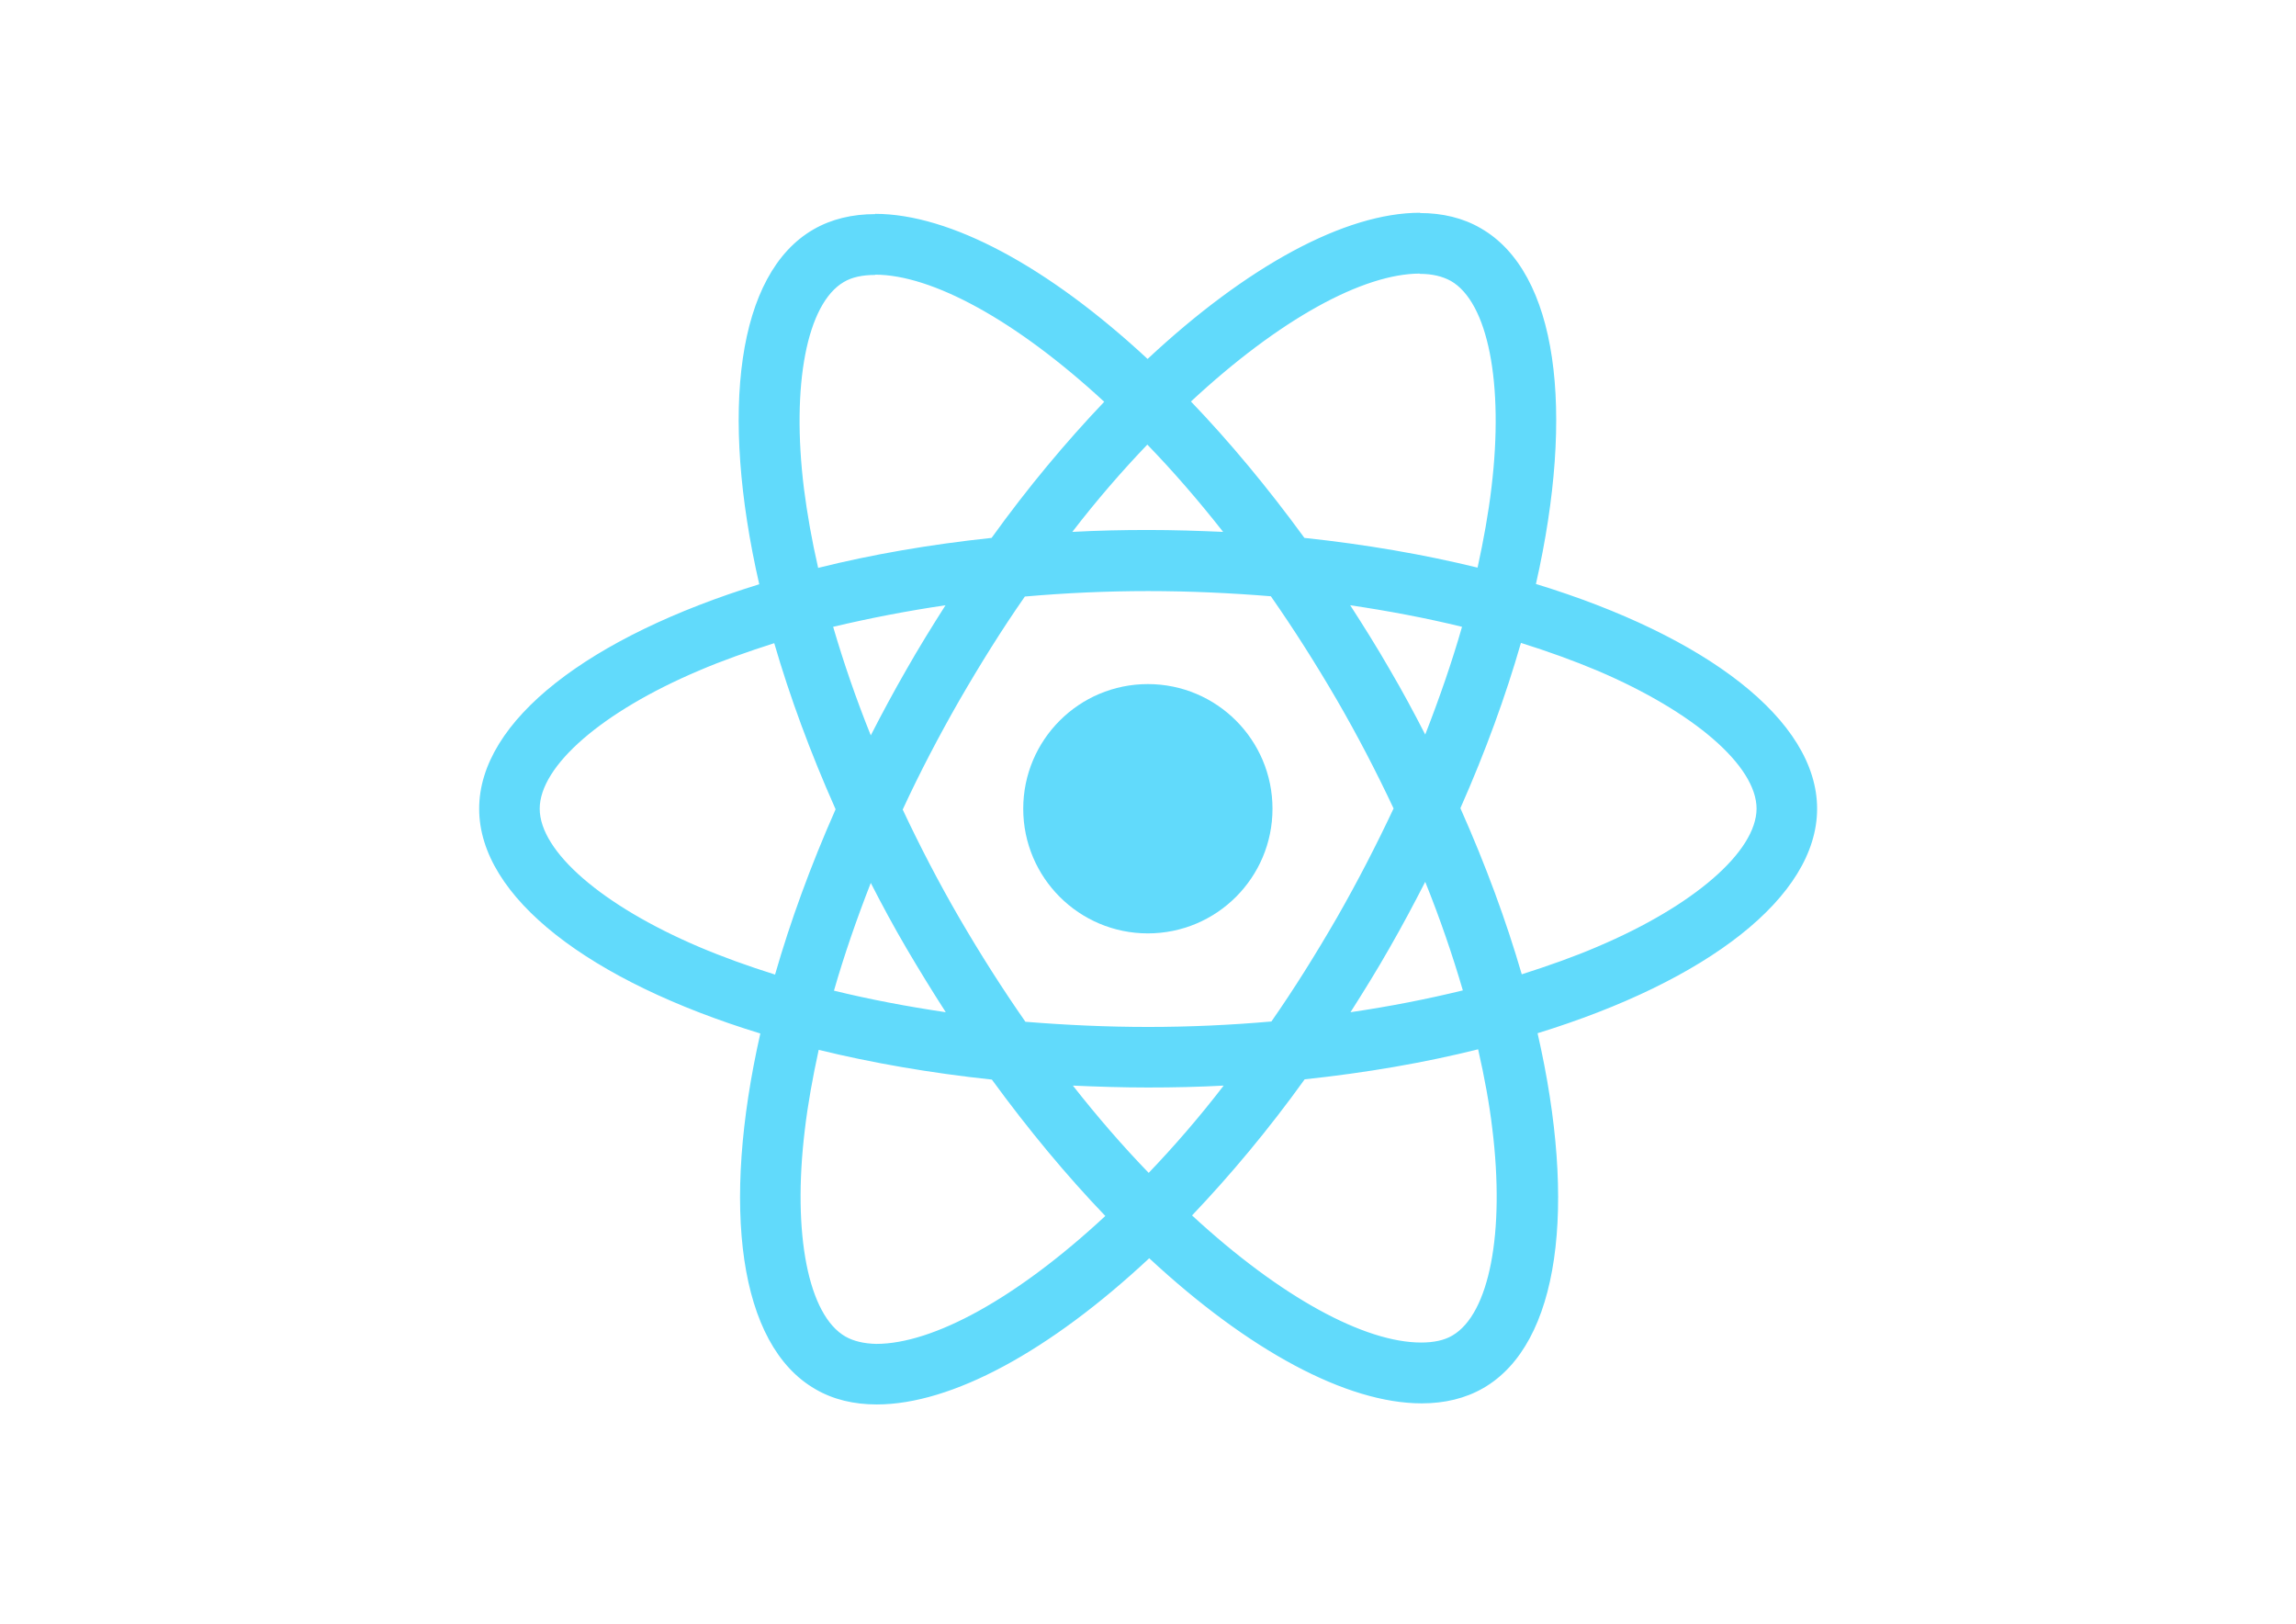
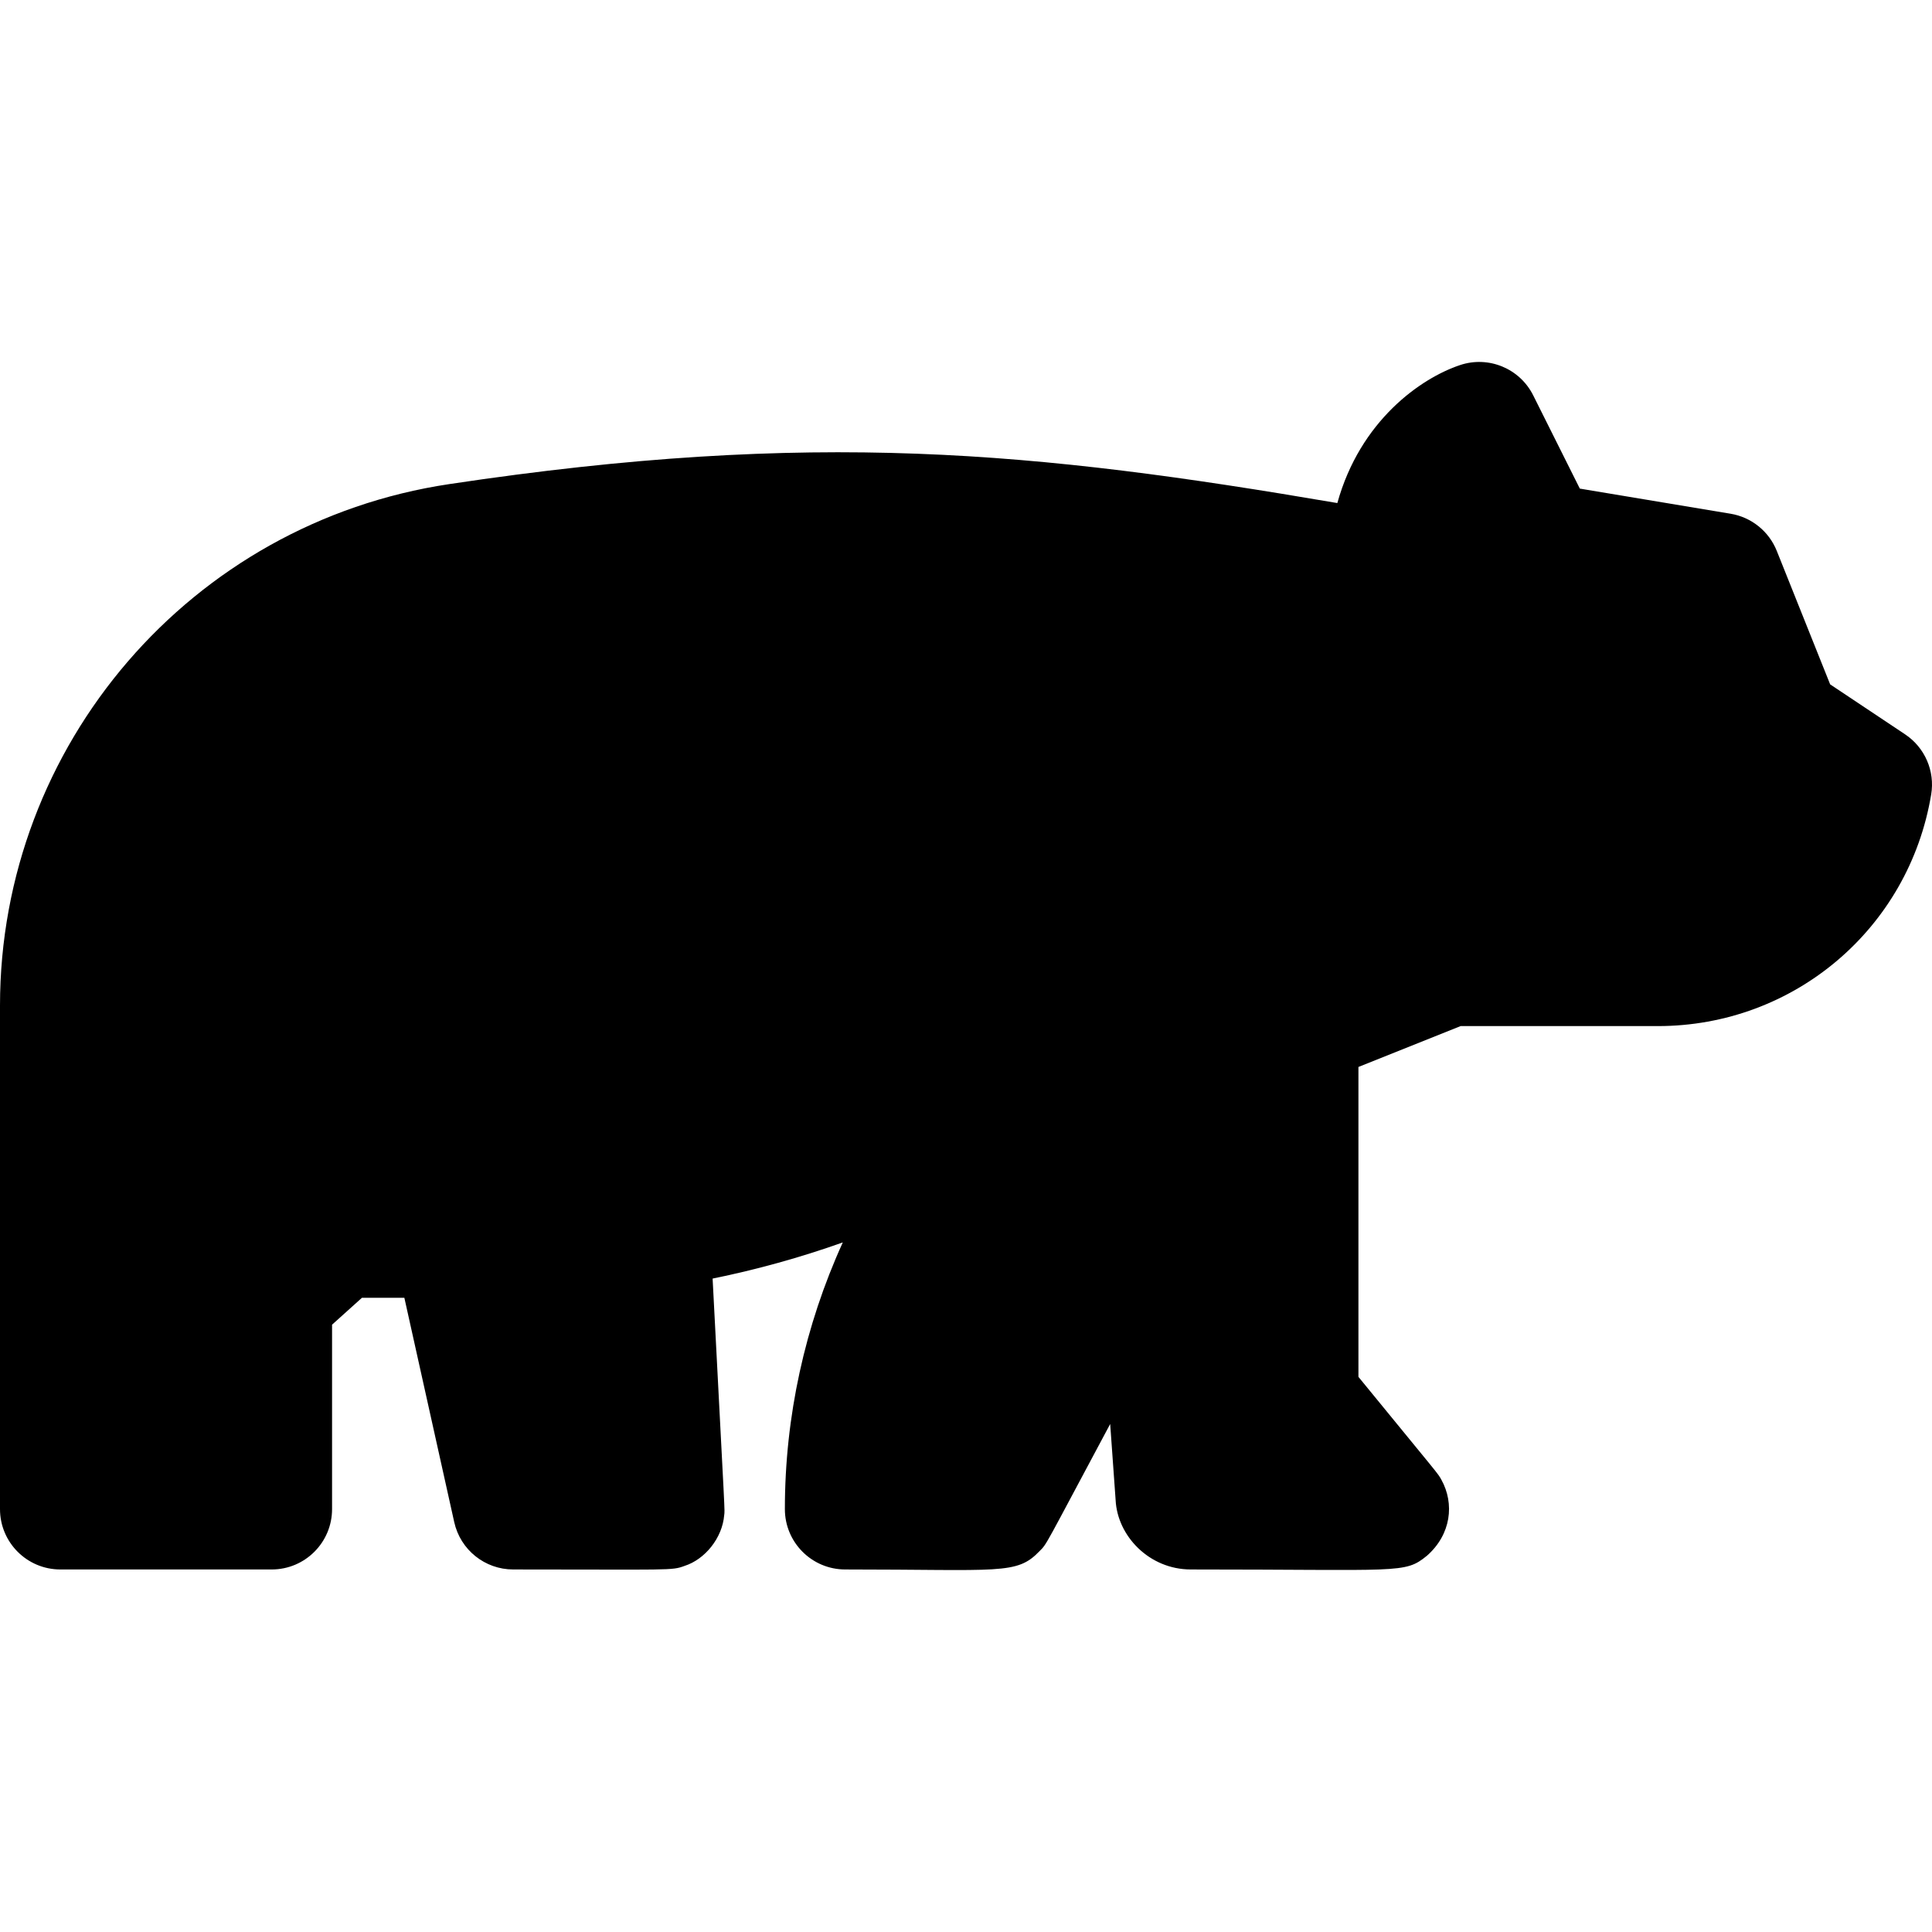
- <svg xmlns="http://www.w3.org/2000/svg" viewBox="0 0 841.9 595.3">
-   <g fill="#61DAFB">
-     <path d="M666.3 296.5c0-32.5-40.7-63.3-103.1-82.4 14.4-63.6 8-114.2-20.2-130.4-6.5-3.8-14.1-5.6-22.4-5.6v22.3c4.6 0 8.3.9 11.4 2.6 13.6 7.8 19.5 37.5 14.9 75.7-1.1 9.4-2.9 19.3-5.1 29.4-19.6-4.8-41-8.5-63.5-10.9-13.5-18.5-27.5-35.3-41.6-50 32.6-30.3 63.2-46.9 84-46.9V78c-27.5 0-63.5 19.6-99.9 53.6-36.4-33.8-72.4-53.2-99.9-53.2v22.3c20.7 0 51.4 16.5 84 46.6-14 14.7-28 31.4-41.3 49.9-22.6 2.4-44 6.1-63.6 11-2.3-10-4-19.7-5.2-29-4.7-38.2 1.1-67.9 14.6-75.8 3-1.8 6.9-2.6 11.5-2.6V78.5c-8.4 0-16 1.8-22.6 5.6-28.1 16.2-34.4 66.7-19.9 130.1-62.2 19.2-102.7 49.9-102.7 82.3 0 32.5 40.7 63.3 103.1 82.4-14.4 63.6-8 114.2 20.2 130.4 6.5 3.8 14.1 5.6 22.5 5.6 27.5 0 63.5-19.6 99.9-53.6 36.4 33.8 72.4 53.2 99.9 53.2 8.4 0 16-1.8 22.6-5.6 28.1-16.2 34.4-66.7 19.9-130.1 62-19.1 102.5-49.9 102.5-82.3zm-130.2-66.7c-3.7 12.9-8.3 26.2-13.5 39.5-4.1-8-8.4-16-13.1-24-4.6-8-9.5-15.8-14.4-23.4 14.2 2.1 27.9 4.7 41 7.9zm-45.8 106.5c-7.8 13.5-15.8 26.3-24.1 38.2-14.9 1.3-30 2-45.2 2-15.1 0-30.2-.7-45-1.9-8.3-11.9-16.4-24.6-24.2-38-7.6-13.1-14.5-26.4-20.8-39.8 6.2-13.4 13.2-26.8 20.7-39.9 7.8-13.5 15.8-26.3 24.1-38.2 14.9-1.3 30-2 45.2-2 15.1 0 30.2.7 45 1.9 8.3 11.9 16.4 24.6 24.2 38 7.6 13.1 14.5 26.4 20.8 39.8-6.3 13.4-13.2 26.8-20.7 39.9zm32.3-13c5.4 13.4 10 26.8 13.8 39.8-13.1 3.2-26.9 5.9-41.2 8 4.9-7.7 9.8-15.6 14.4-23.7 4.6-8 8.9-16.1 13-24.1zM421.2 430c-9.3-9.6-18.6-20.3-27.8-32 9 .4 18.2.7 27.5.7 9.4 0 18.7-.2 27.8-.7-9 11.7-18.3 22.4-27.5 32zm-74.4-58.9c-14.2-2.1-27.9-4.7-41-7.9 3.7-12.9 8.3-26.2 13.5-39.5 4.1 8 8.4 16 13.1 24 4.7 8 9.5 15.8 14.4 23.4zM420.7 163c9.3 9.6 18.6 20.3 27.8 32-9-.4-18.2-.7-27.5-.7-9.4 0-18.7.2-27.8.7 9-11.7 18.3-22.4 27.5-32zm-74 58.9c-4.9 7.7-9.8 15.6-14.4 23.7-4.6 8-8.9 16-13 24-5.4-13.4-10-26.8-13.8-39.8 13.1-3.1 26.9-5.8 41.2-7.9zm-90.5 125.2c-35.4-15.1-58.3-34.9-58.3-50.6 0-15.7 22.9-35.6 58.3-50.6 8.6-3.7 18-7 27.7-10.1 5.7 19.6 13.2 40 22.5 60.9-9.2 20.8-16.6 41.1-22.2 60.6-9.9-3.1-19.3-6.5-28-10.2zM310 490c-13.6-7.8-19.5-37.5-14.9-75.7 1.1-9.4 2.9-19.3 5.1-29.4 19.6 4.8 41 8.5 63.5 10.9 13.5 18.5 27.5 35.3 41.6 50-32.6 30.3-63.2 46.9-84 46.9-4.5-.1-8.3-1-11.3-2.7zm237.2-76.2c4.7 38.2-1.1 67.9-14.6 75.8-3 1.8-6.9 2.6-11.5 2.6-20.7 0-51.4-16.5-84-46.6 14-14.7 28-31.4 41.3-49.9 22.6-2.4 44-6.1 63.6-11 2.3 10.1 4.1 19.8 5.2 29.1zm38.5-66.7c-8.6 3.7-18 7-27.7 10.1-5.7-19.6-13.2-40-22.5-60.9 9.2-20.8 16.6-41.1 22.2-60.6 9.9 3.1 19.3 6.5 28.1 10.2 35.4 15.1 58.3 34.9 58.3 50.6-.1 15.7-23 35.6-58.4 50.6zM320.8 78.4z" />
-     <circle cx="420.9" cy="296.5" r="45.7" />
-     <path d="M520.5 78.1z" />
-   </g>
+ <svg xmlns="http://www.w3.org/2000/svg" id="Layer_1" enable-background="new 0 0 512 512" height="512" viewBox="0 0 512 512" width="512">
+   <path d="m504.88 194.615-19.87-13.25-14.15-35.38c-2.08-5.19-6.72-8.92-12.23-9.84l-39.96-6.66-12.36-24.72c-3.56-7.12-11.82-10.54-19.37-8.02-10.37 3.46-26.47 14.68-32.53 36.57-80.003-13.664-138.763-19.537-235.37-5.02-68.46 10.262-119.04 69.121-119.04 138.22v133.41c0 8.84 7.16 16 16 16h56c8.84 0 16-7.16 16-16v-48.87l7.92-7.13h11.24l13.22 59.47c1.63 7.32 8.12 12.53 15.62 12.53 41.893 0 41.976.343 45.4-.94 5.408-1.707 10.037-7.406 10.52-13.47.175-1.75.358 3.309-3.07-62.68 11.71-2.38 23.24-5.58 34.5-9.58-10.04 22.05-15.35 46.16-15.35 70.67 0 8.84 7.16 16 16 16 41.169 0 45.408 1.499 51.49-4.86 2.052-2.053 1.083-.731 18.72-33.69l1.44 20.13c.448 9.526 8.898 18.42 19.93 18.42 55.776 0 56.6 1.204 62.55-3.62 6.456-5.653 7.371-13.83 3.84-20.18-.938-1.706-.185-.62-21.97-27.24v-82.13l27.08-10.83h52.26c36.05 0 66.52-25.81 72.44-61.37 1.04-6.21-1.67-12.45-6.9-15.94z" />
</svg>
